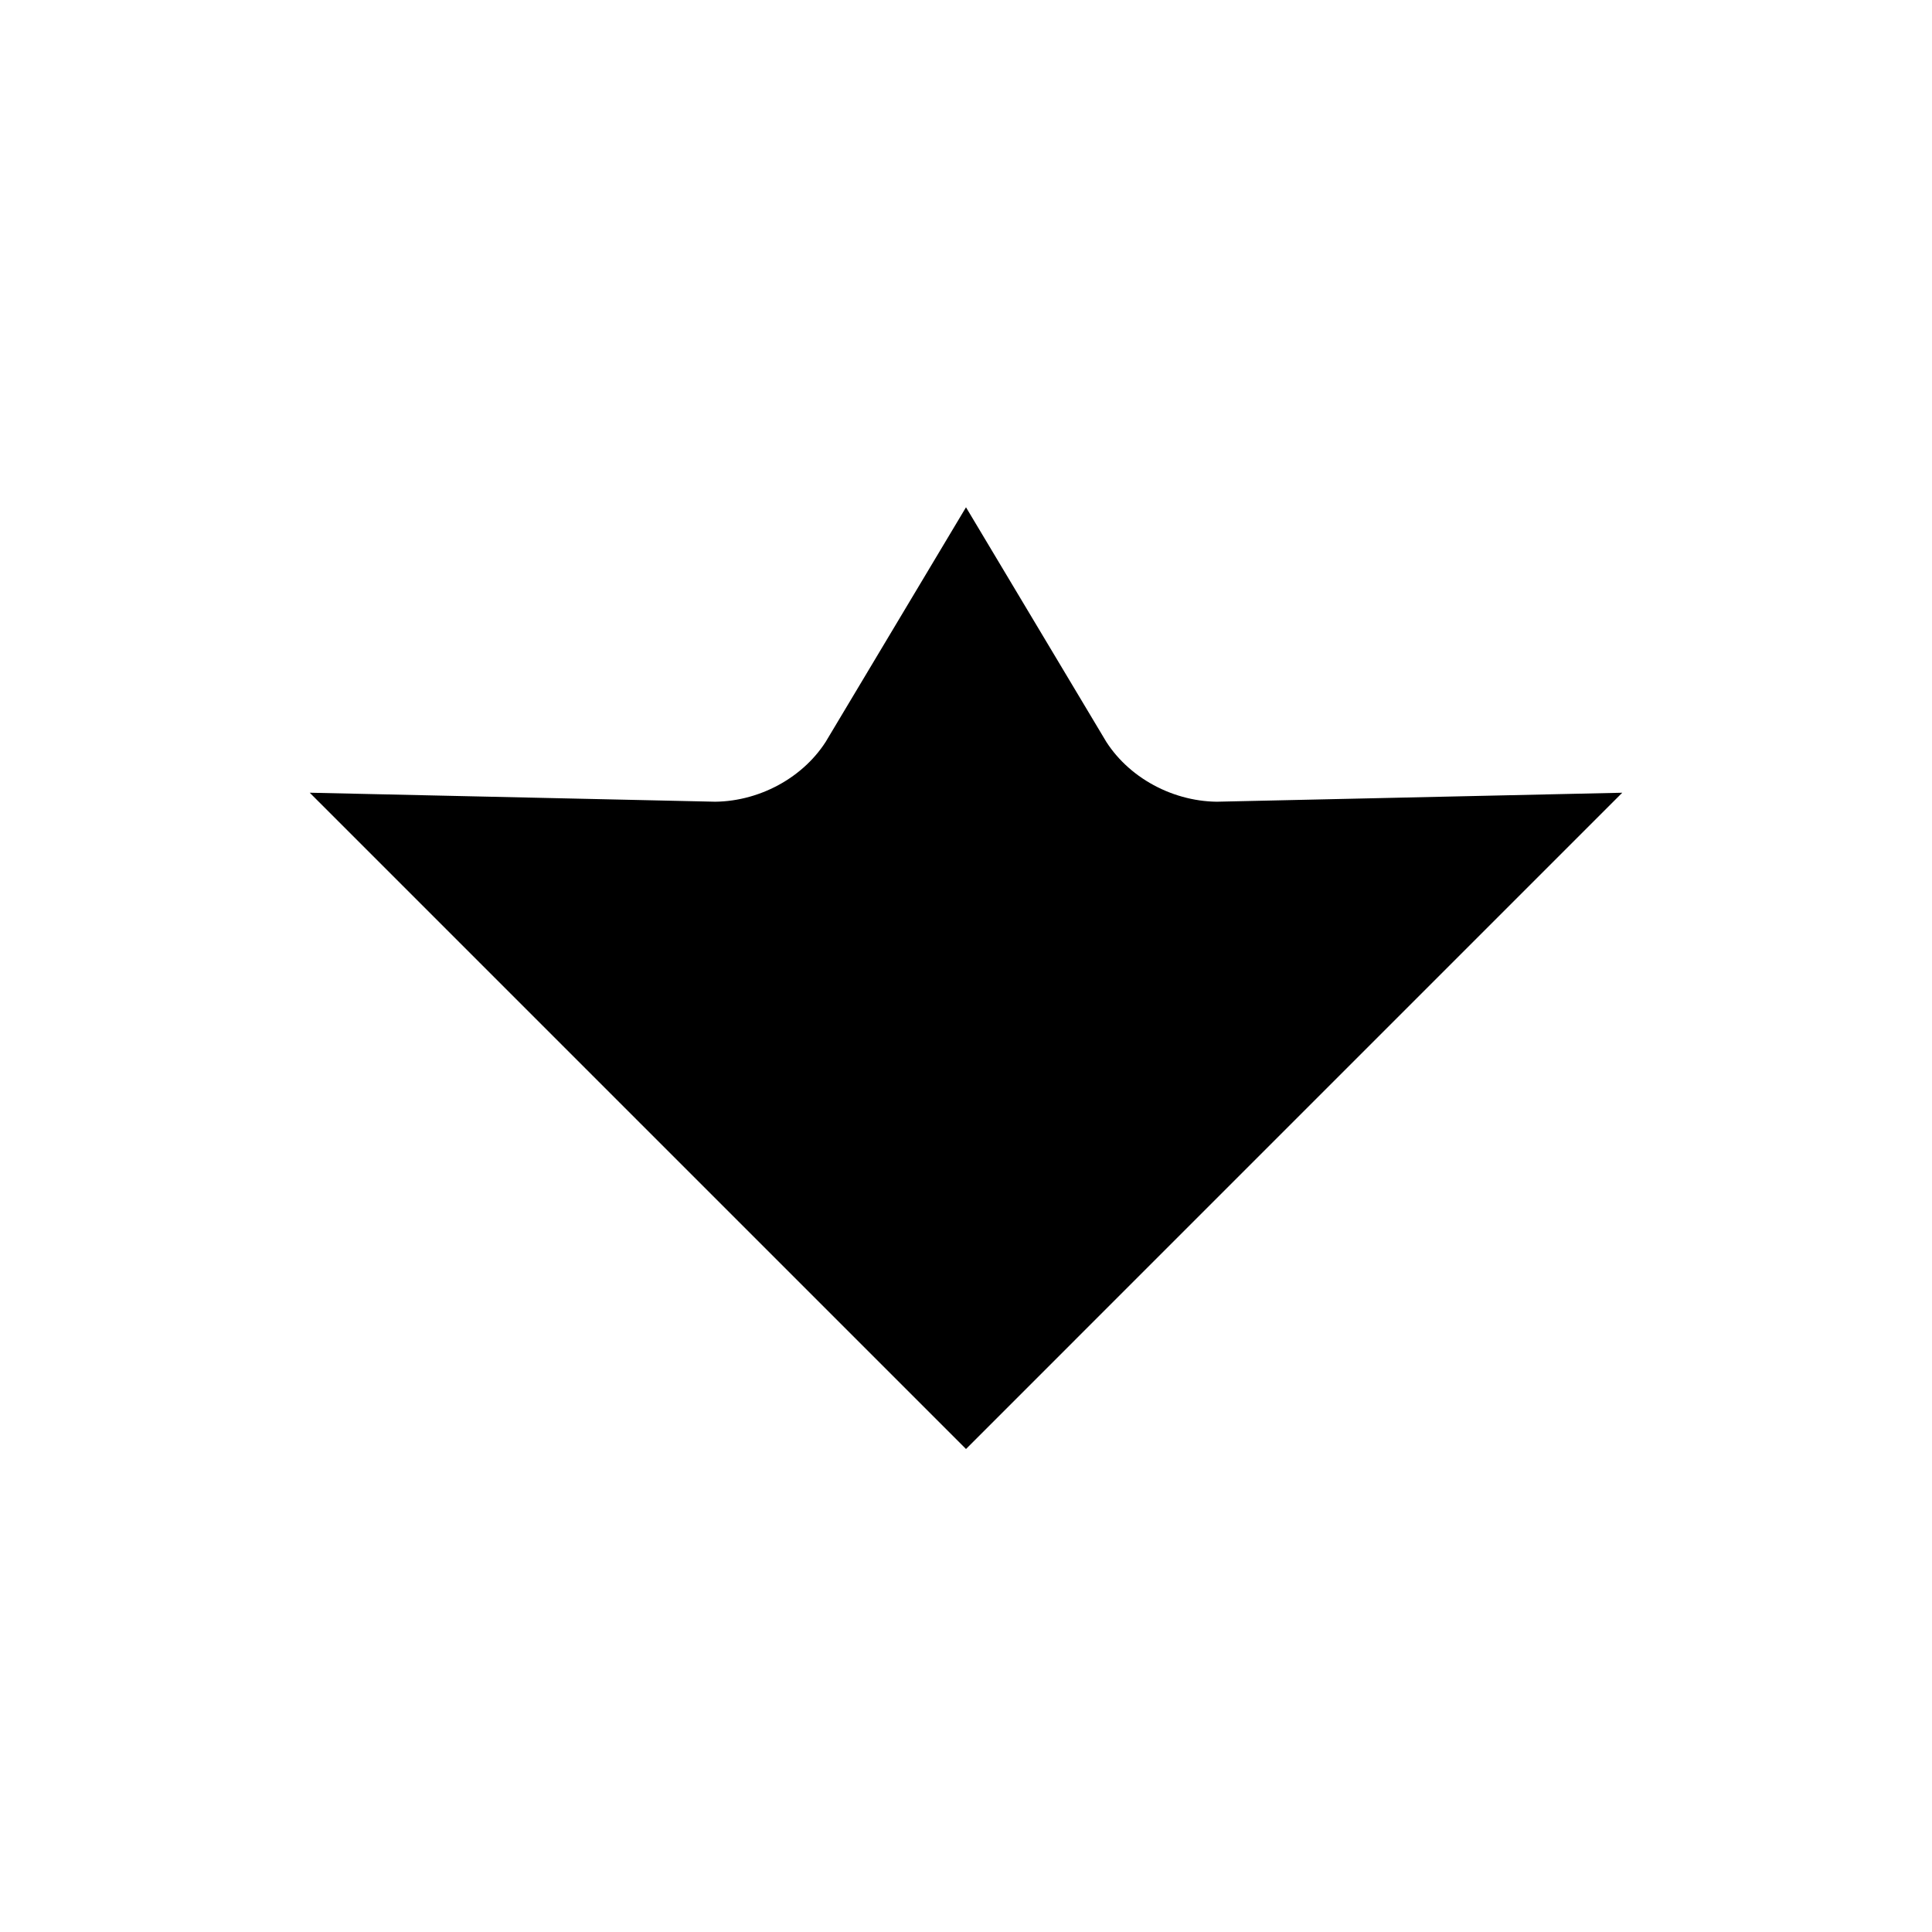
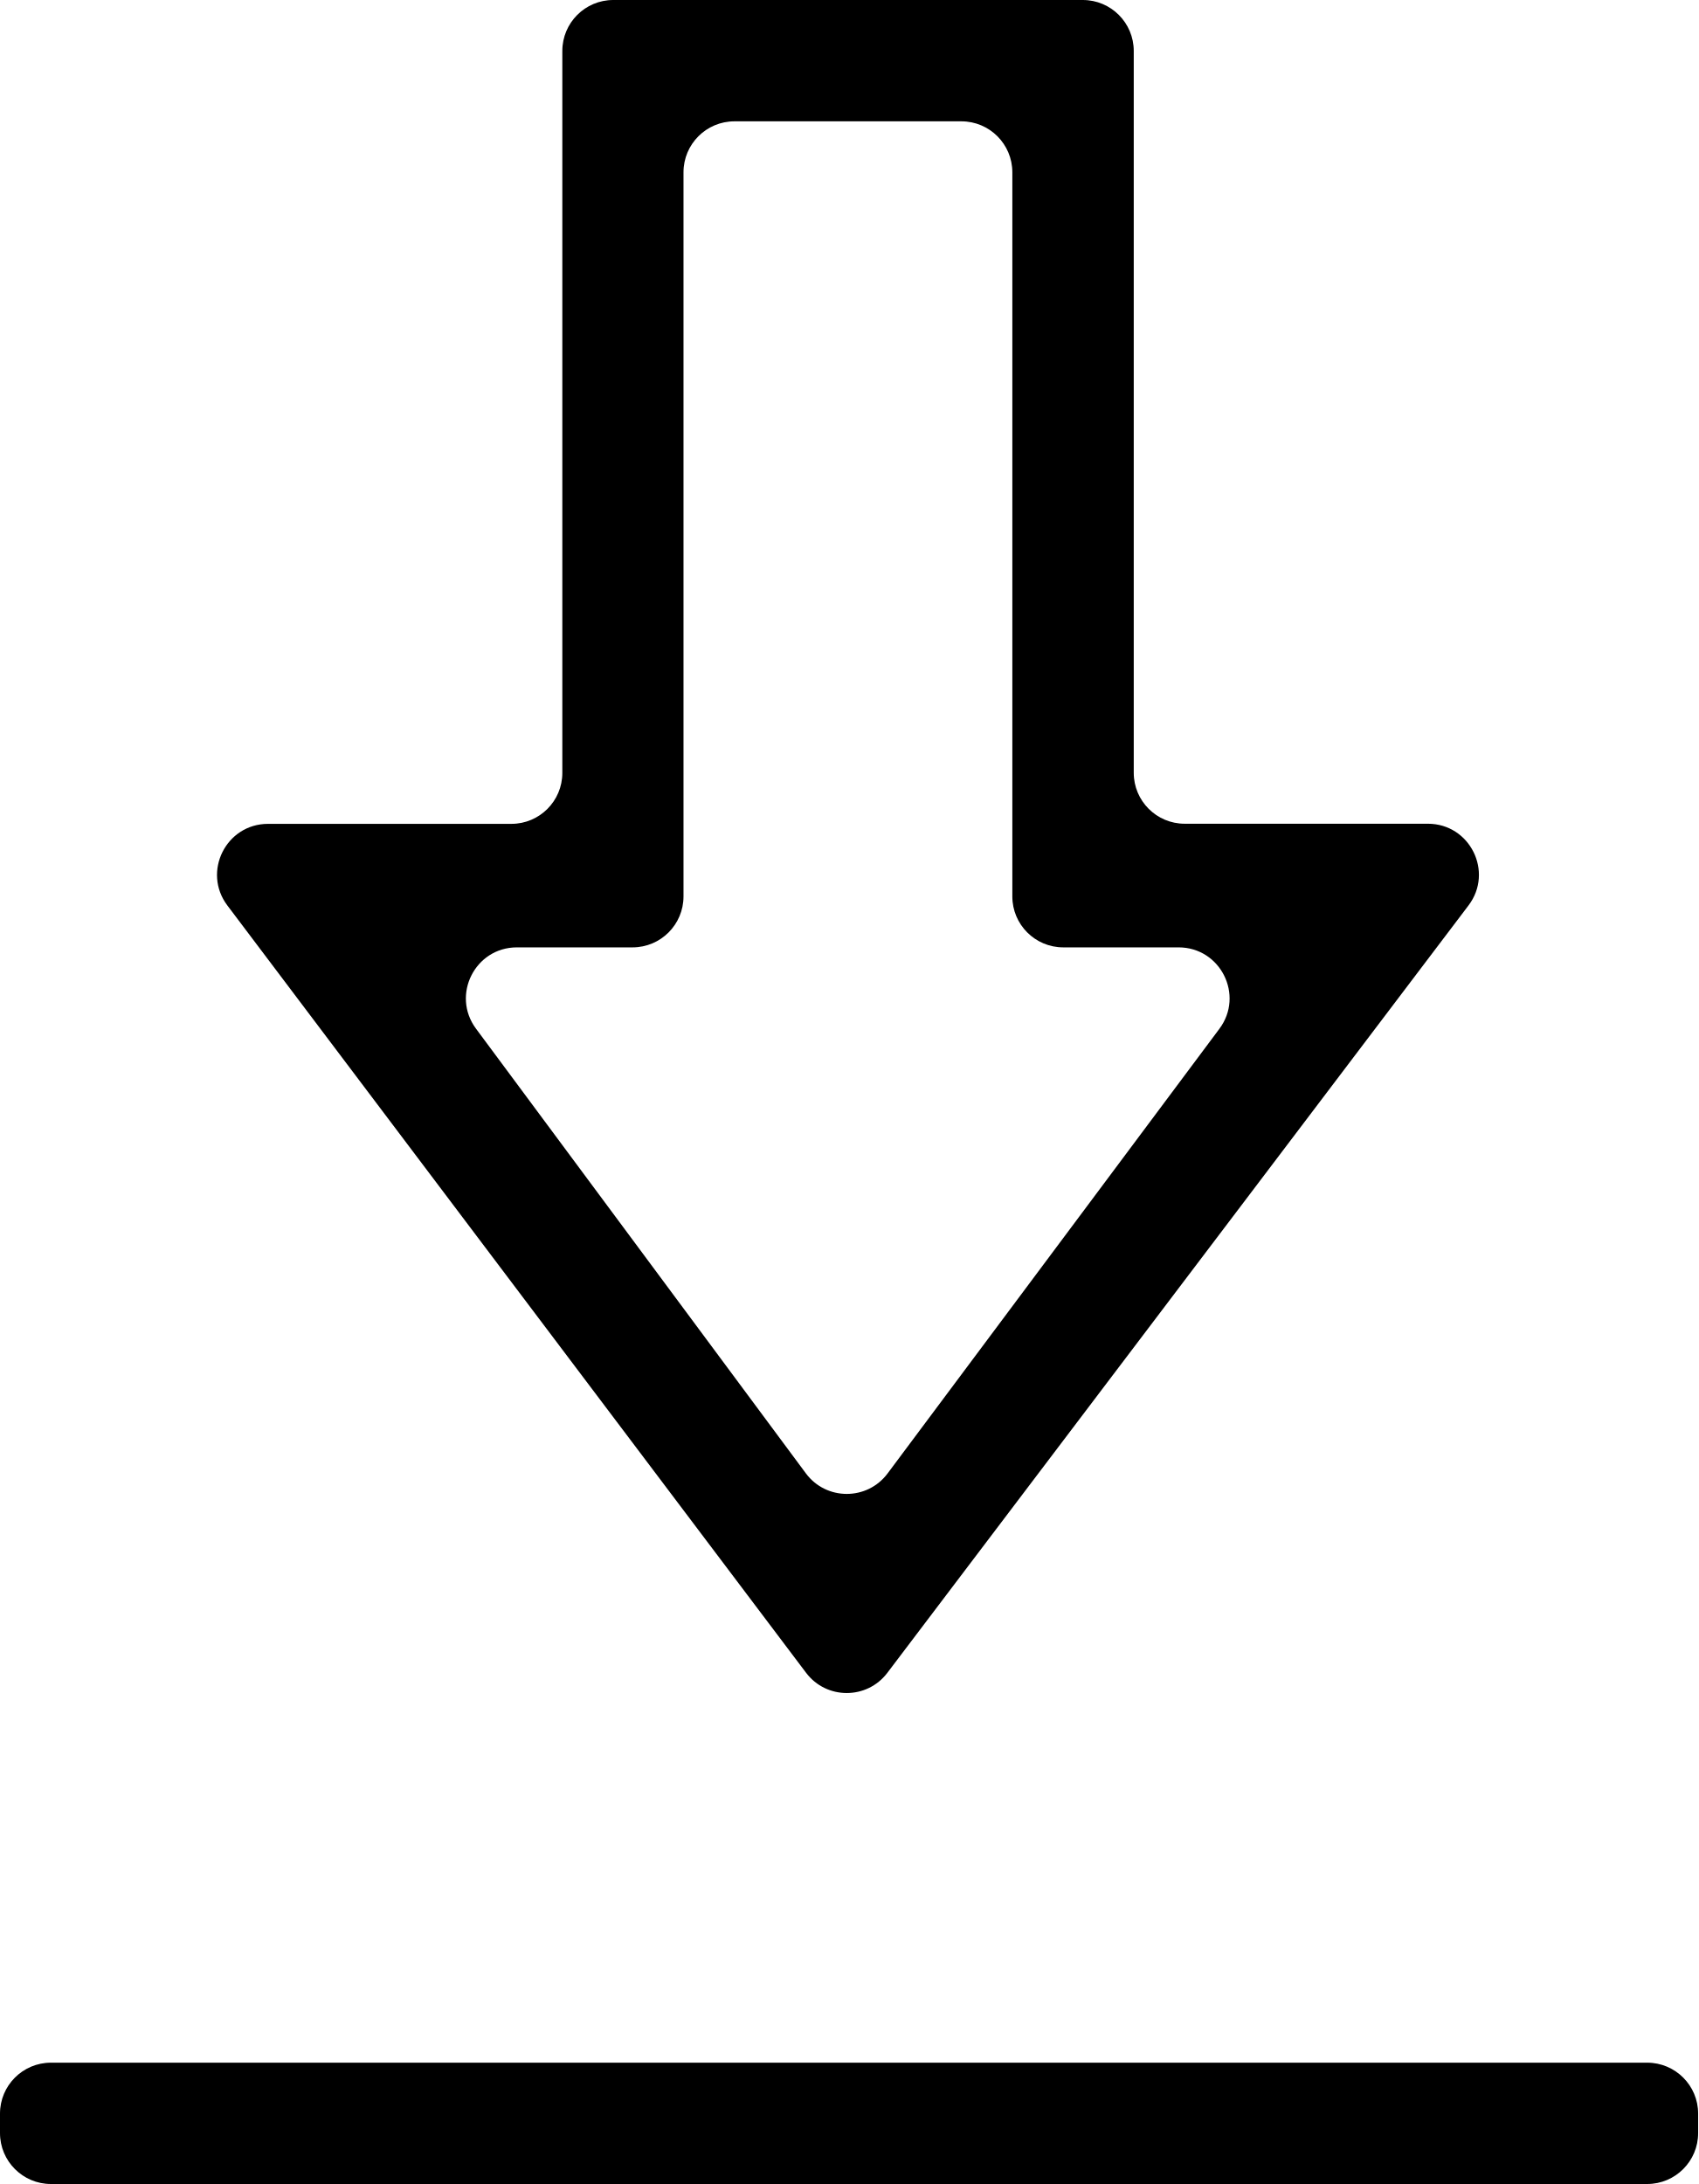
- <svg xmlns="http://www.w3.org/2000/svg" width="600" height="600" viewBox="0 0 600 600" fill="none">
-   <path d="M300 254.988C316.794 283.081 348.255 299.679 380.326 298.962L300 379.289L219.672 298.961C251.744 299.679 283.206 283.082 300 254.988Z" stroke="black" stroke-width="100" />
+ <svg xmlns="http://www.w3.org/2000/svg" width="1000" height="1286" viewBox="0 0 1000 1286" fill="none">
+   <path d="M30 1286C13.431 1286 0 1272.57 0 1256V1244.56C0 1227.99 13.431 1214.56 30 1214.56H970C986.569 1214.56 1000 1227.99 1000 1244.56V1256C1000 1272.57 986.569 1286 970 1286H30ZM522.536 985.014C510.517 1000.88 486.658 1000.86 474.67 984.966L133.897 533.173C118.988 513.406 133.089 485.108 157.848 485.108H301.143C317.711 485.108 331.143 471.676 331.143 455.108V30C331.143 13.431 344.574 0 361.143 0H637.643C654.211 0 667.643 13.431 667.643 30V455.036C667.643 471.605 681.074 485.036 697.643 485.036H840.859C865.646 485.036 879.739 513.39 864.774 533.149L522.536 985.014ZM474.549 867.534C486.522 883.673 510.667 883.707 522.685 867.602L718.078 605.781C732.844 585.995 718.724 557.838 694.035 557.838H626.143C609.574 557.838 596.143 544.407 596.143 527.838V101.444C596.143 84.876 582.711 71.444 566.143 71.444H432.5C415.931 71.444 402.5 84.876 402.5 101.444V527.838C402.5 544.407 389.069 557.838 372.5 557.838H304.397C279.748 557.838 265.617 585.917 280.304 605.713L474.549 867.534Z" fill="black" />
</svg>
